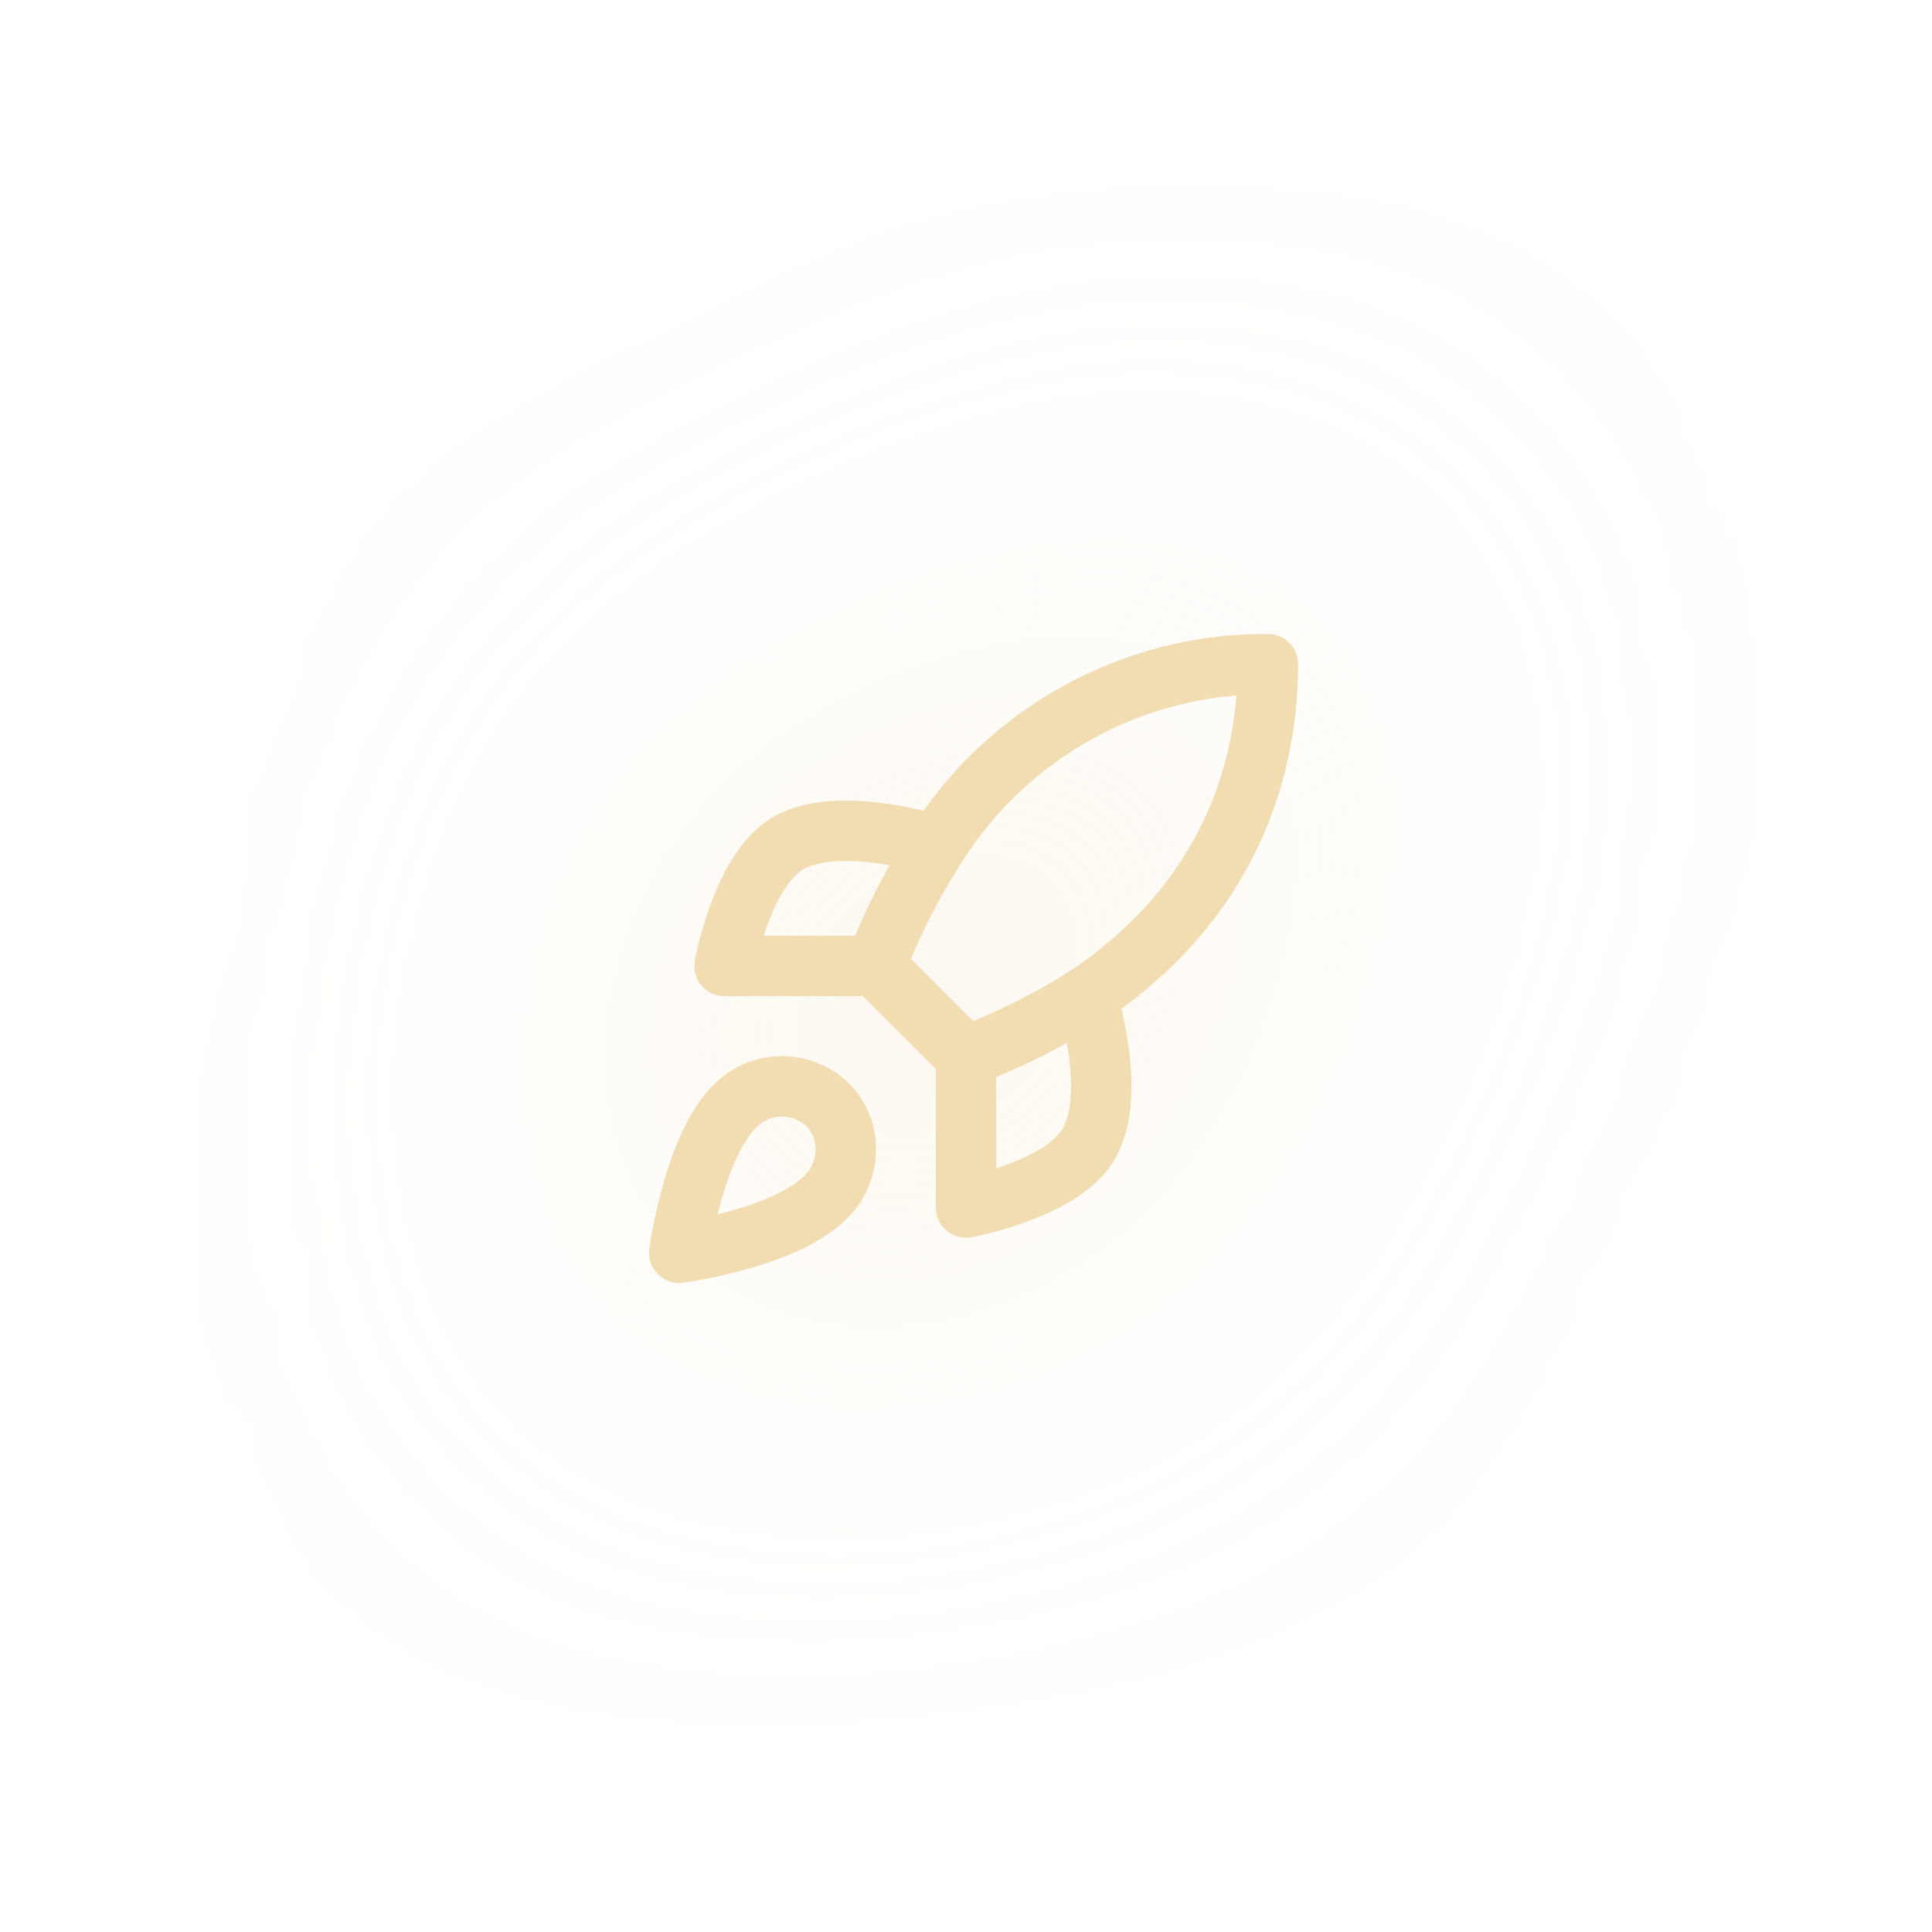
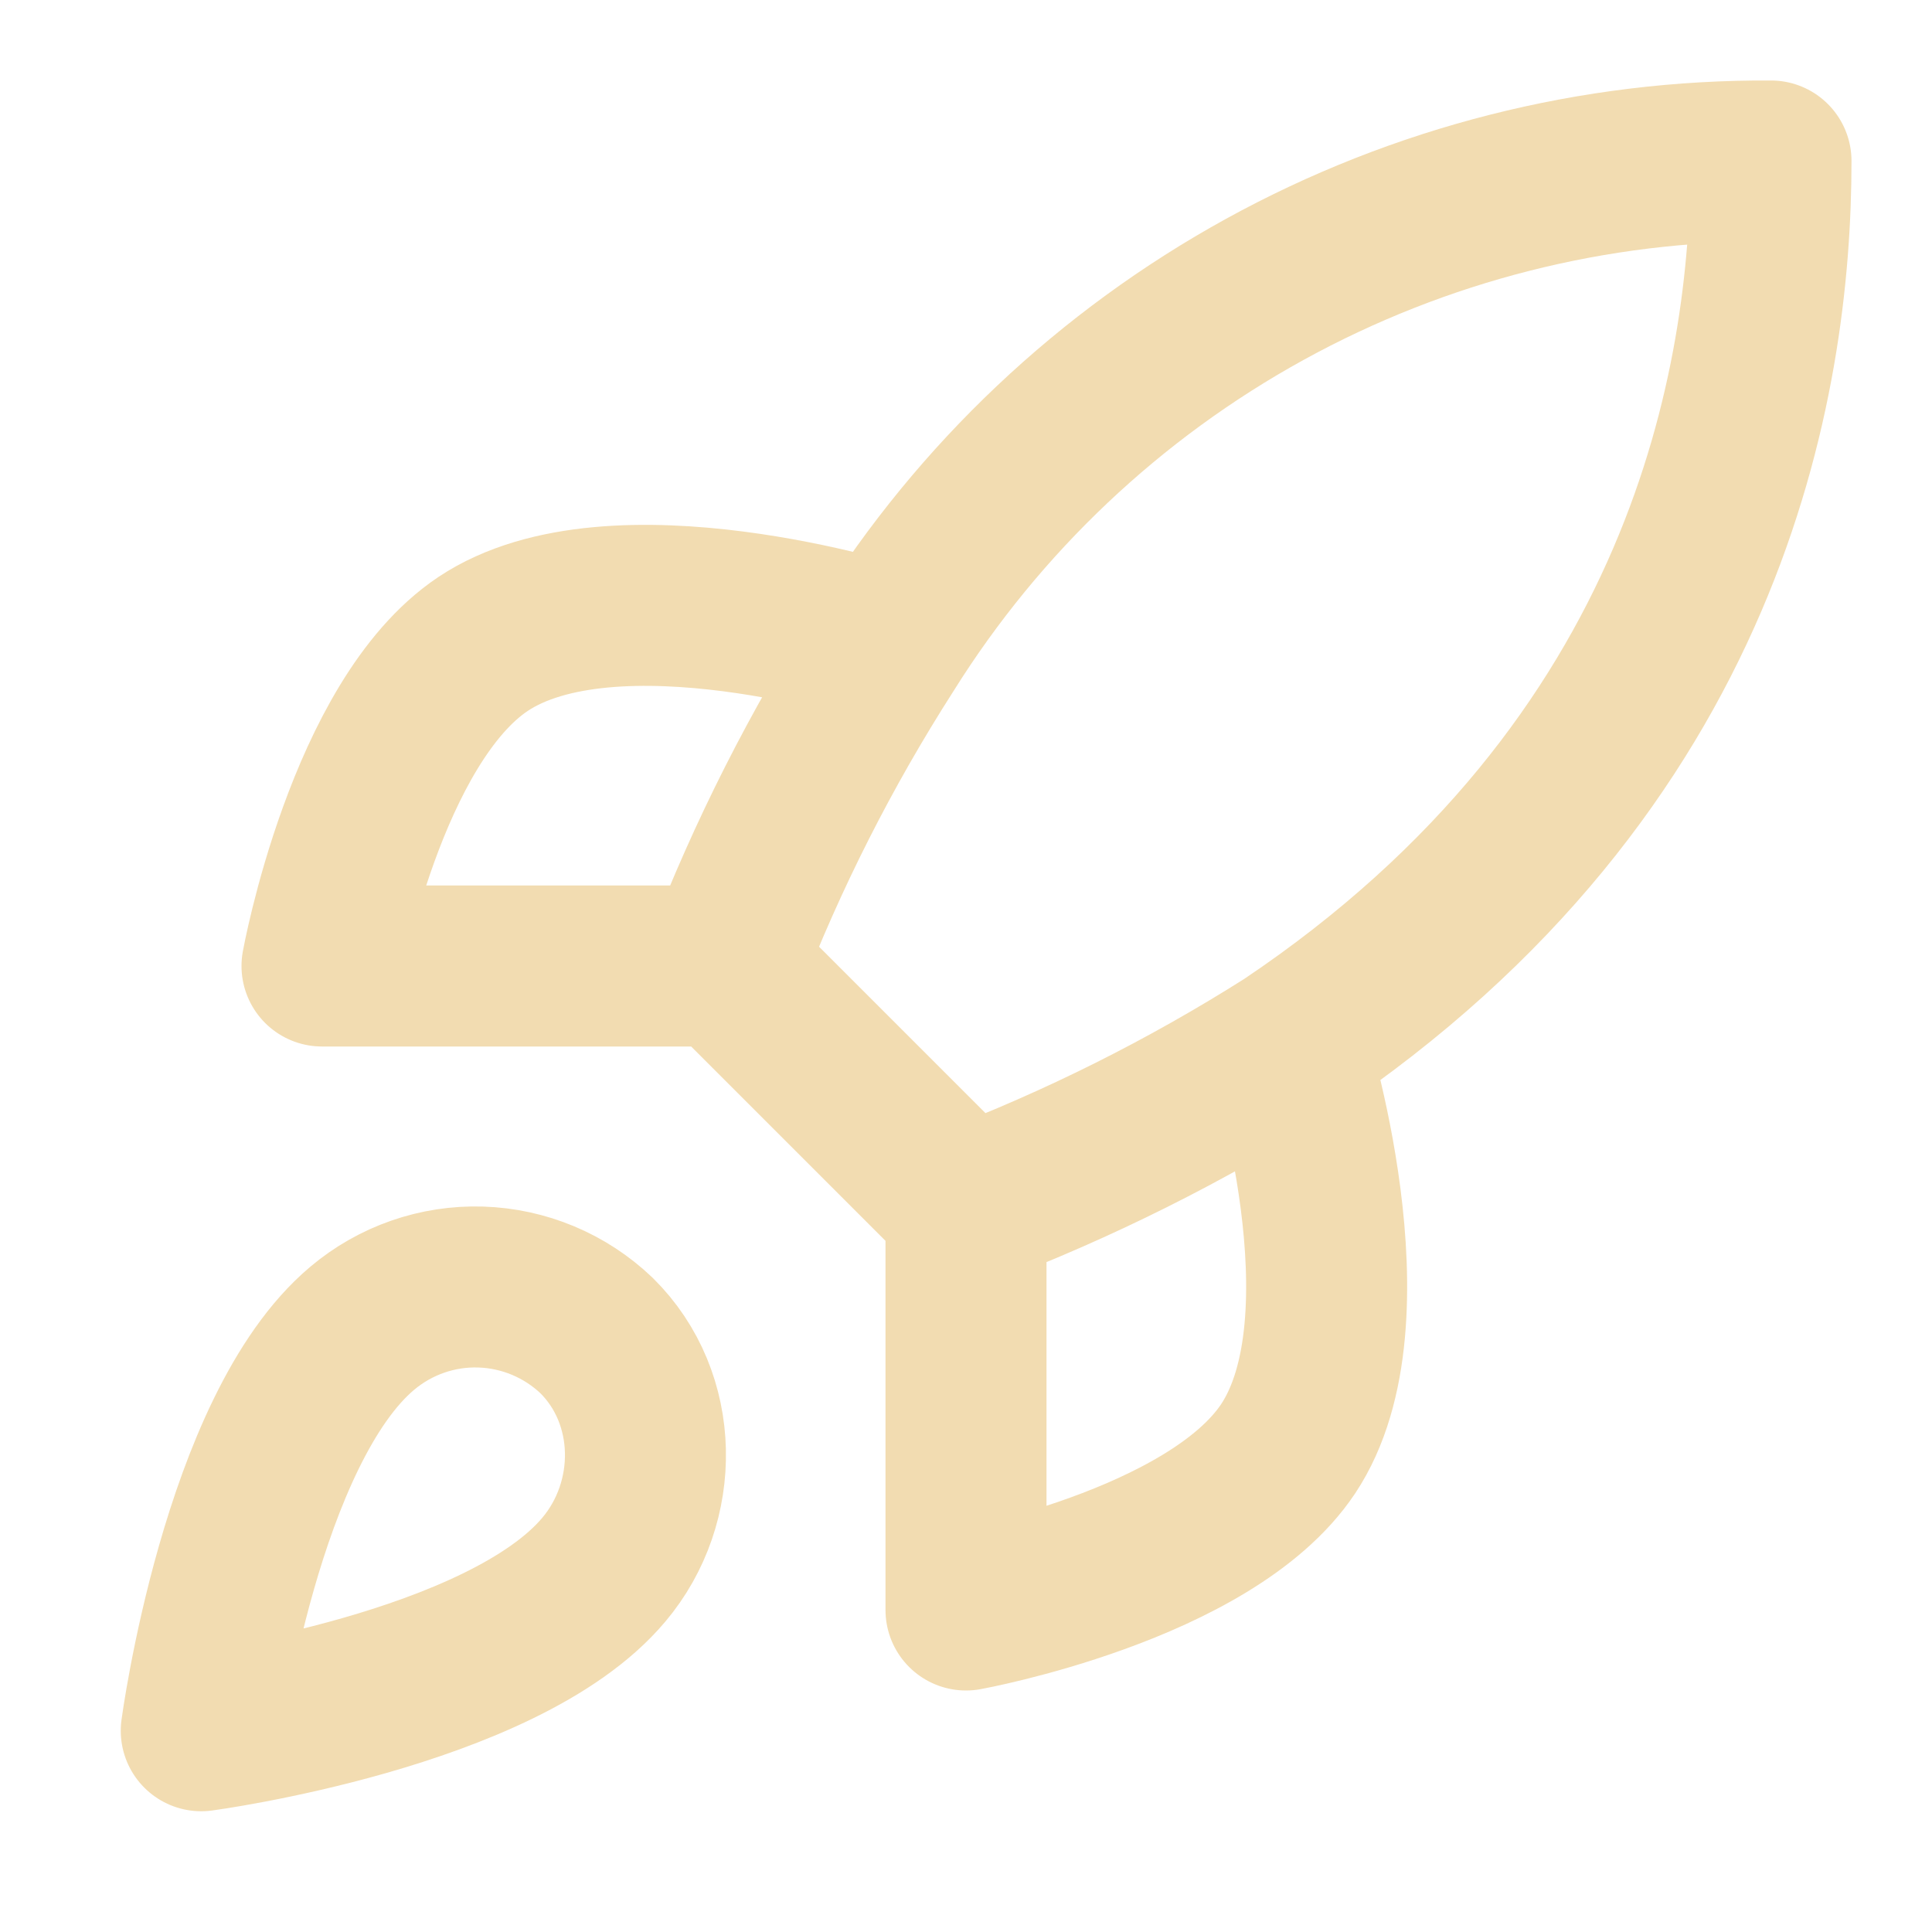
- <svg xmlns="http://www.w3.org/2000/svg" width="64" height="64" viewBox="0 0 64 64" fill="none">
-   <g filter="url(#filter0_d_5_1755)">
-     <path d="M32 35L29 32M32 35C33.397 34.469 34.737 33.799 36 33M32 35V40C32 40 35.03 39.45 36 38C37.08 36.38 36 33 36 33M29 32C29.532 30.619 30.202 29.296 31 28.05C32.165 26.187 33.788 24.653 35.713 23.594C37.638 22.535 39.803 21.986 42 22C42 24.72 41.22 29.5 36 33M29 32H24C24 32 24.55 28.97 26 28C27.62 26.92 31 28 31 28M24.5 36.5C23 37.76 22.5 41.5 22.5 41.5C22.5 41.5 26.24 41 27.5 39.5C28.21 38.66 28.2 37.37 27.41 36.59C27.021 36.219 26.509 36.005 25.972 35.988C25.435 35.971 24.911 36.154 24.5 36.5Z" stroke="#F2DCB1" stroke-width="2" stroke-linecap="round" stroke-linejoin="round" />
-   </g>
-   <defs>
-     <filter id="filter0_d_5_1755" x="-2.5" y="-2" width="69" height="68" filterUnits="userSpaceOnUse" color-interpolation-filters="sRGB">
-       <feFlood flood-opacity="0" result="BackgroundImageFix" />
-       <feColorMatrix in="SourceAlpha" type="matrix" values="0 0 0 0 0 0 0 0 0 0 0 0 0 0 0 0 0 0 127 0" result="hardAlpha" />
-       <feOffset />
-       <feGaussianBlur stdDeviation="10" />
-       <feColorMatrix type="matrix" values="0 0 0 0 0.949 0 0 0 0 0.863 0 0 0 0 0.694 0 0 0 0.52 0" />
-       <feBlend mode="normal" in2="BackgroundImageFix" result="effect1_dropShadow_5_1755" />
-       <feBlend mode="normal" in="SourceGraphic" in2="effect1_dropShadow_5_1755" result="shape" />
-     </filter>
-   </defs>
+ <svg xmlns="http://www.w3.org/2000/svg" width="30" height="30" viewBox="20 20 24 24" fill="none">
+   <path d="M32 35L29 32M32 35C33.397 34.469 34.737 33.799 36 33M32 35V40C32 40 35.03 39.45 36 38C37.08 36.38 36 33 36 33M29 32C29.532 30.619 30.202 29.296 31 28.05C32.165 26.187 33.788 24.653 35.713 23.594C37.638 22.535 39.803 21.986 42 22C42 24.72 41.22 29.5 36 33M29 32H24C24 32 24.55 28.97 26 28C27.62 26.92 31 28 31 28M24.5 36.5C23 37.76 22.5 41.5 22.5 41.5C22.5 41.5 26.24 41 27.5 39.5C28.21 38.66 28.2 37.37 27.41 36.59C27.021 36.219 26.509 36.005 25.972 35.988C25.435 35.971 24.911 36.154 24.5 36.5Z" stroke="#F2DCB1" stroke-width="2" stroke-linecap="round" stroke-linejoin="round" />
</svg>
